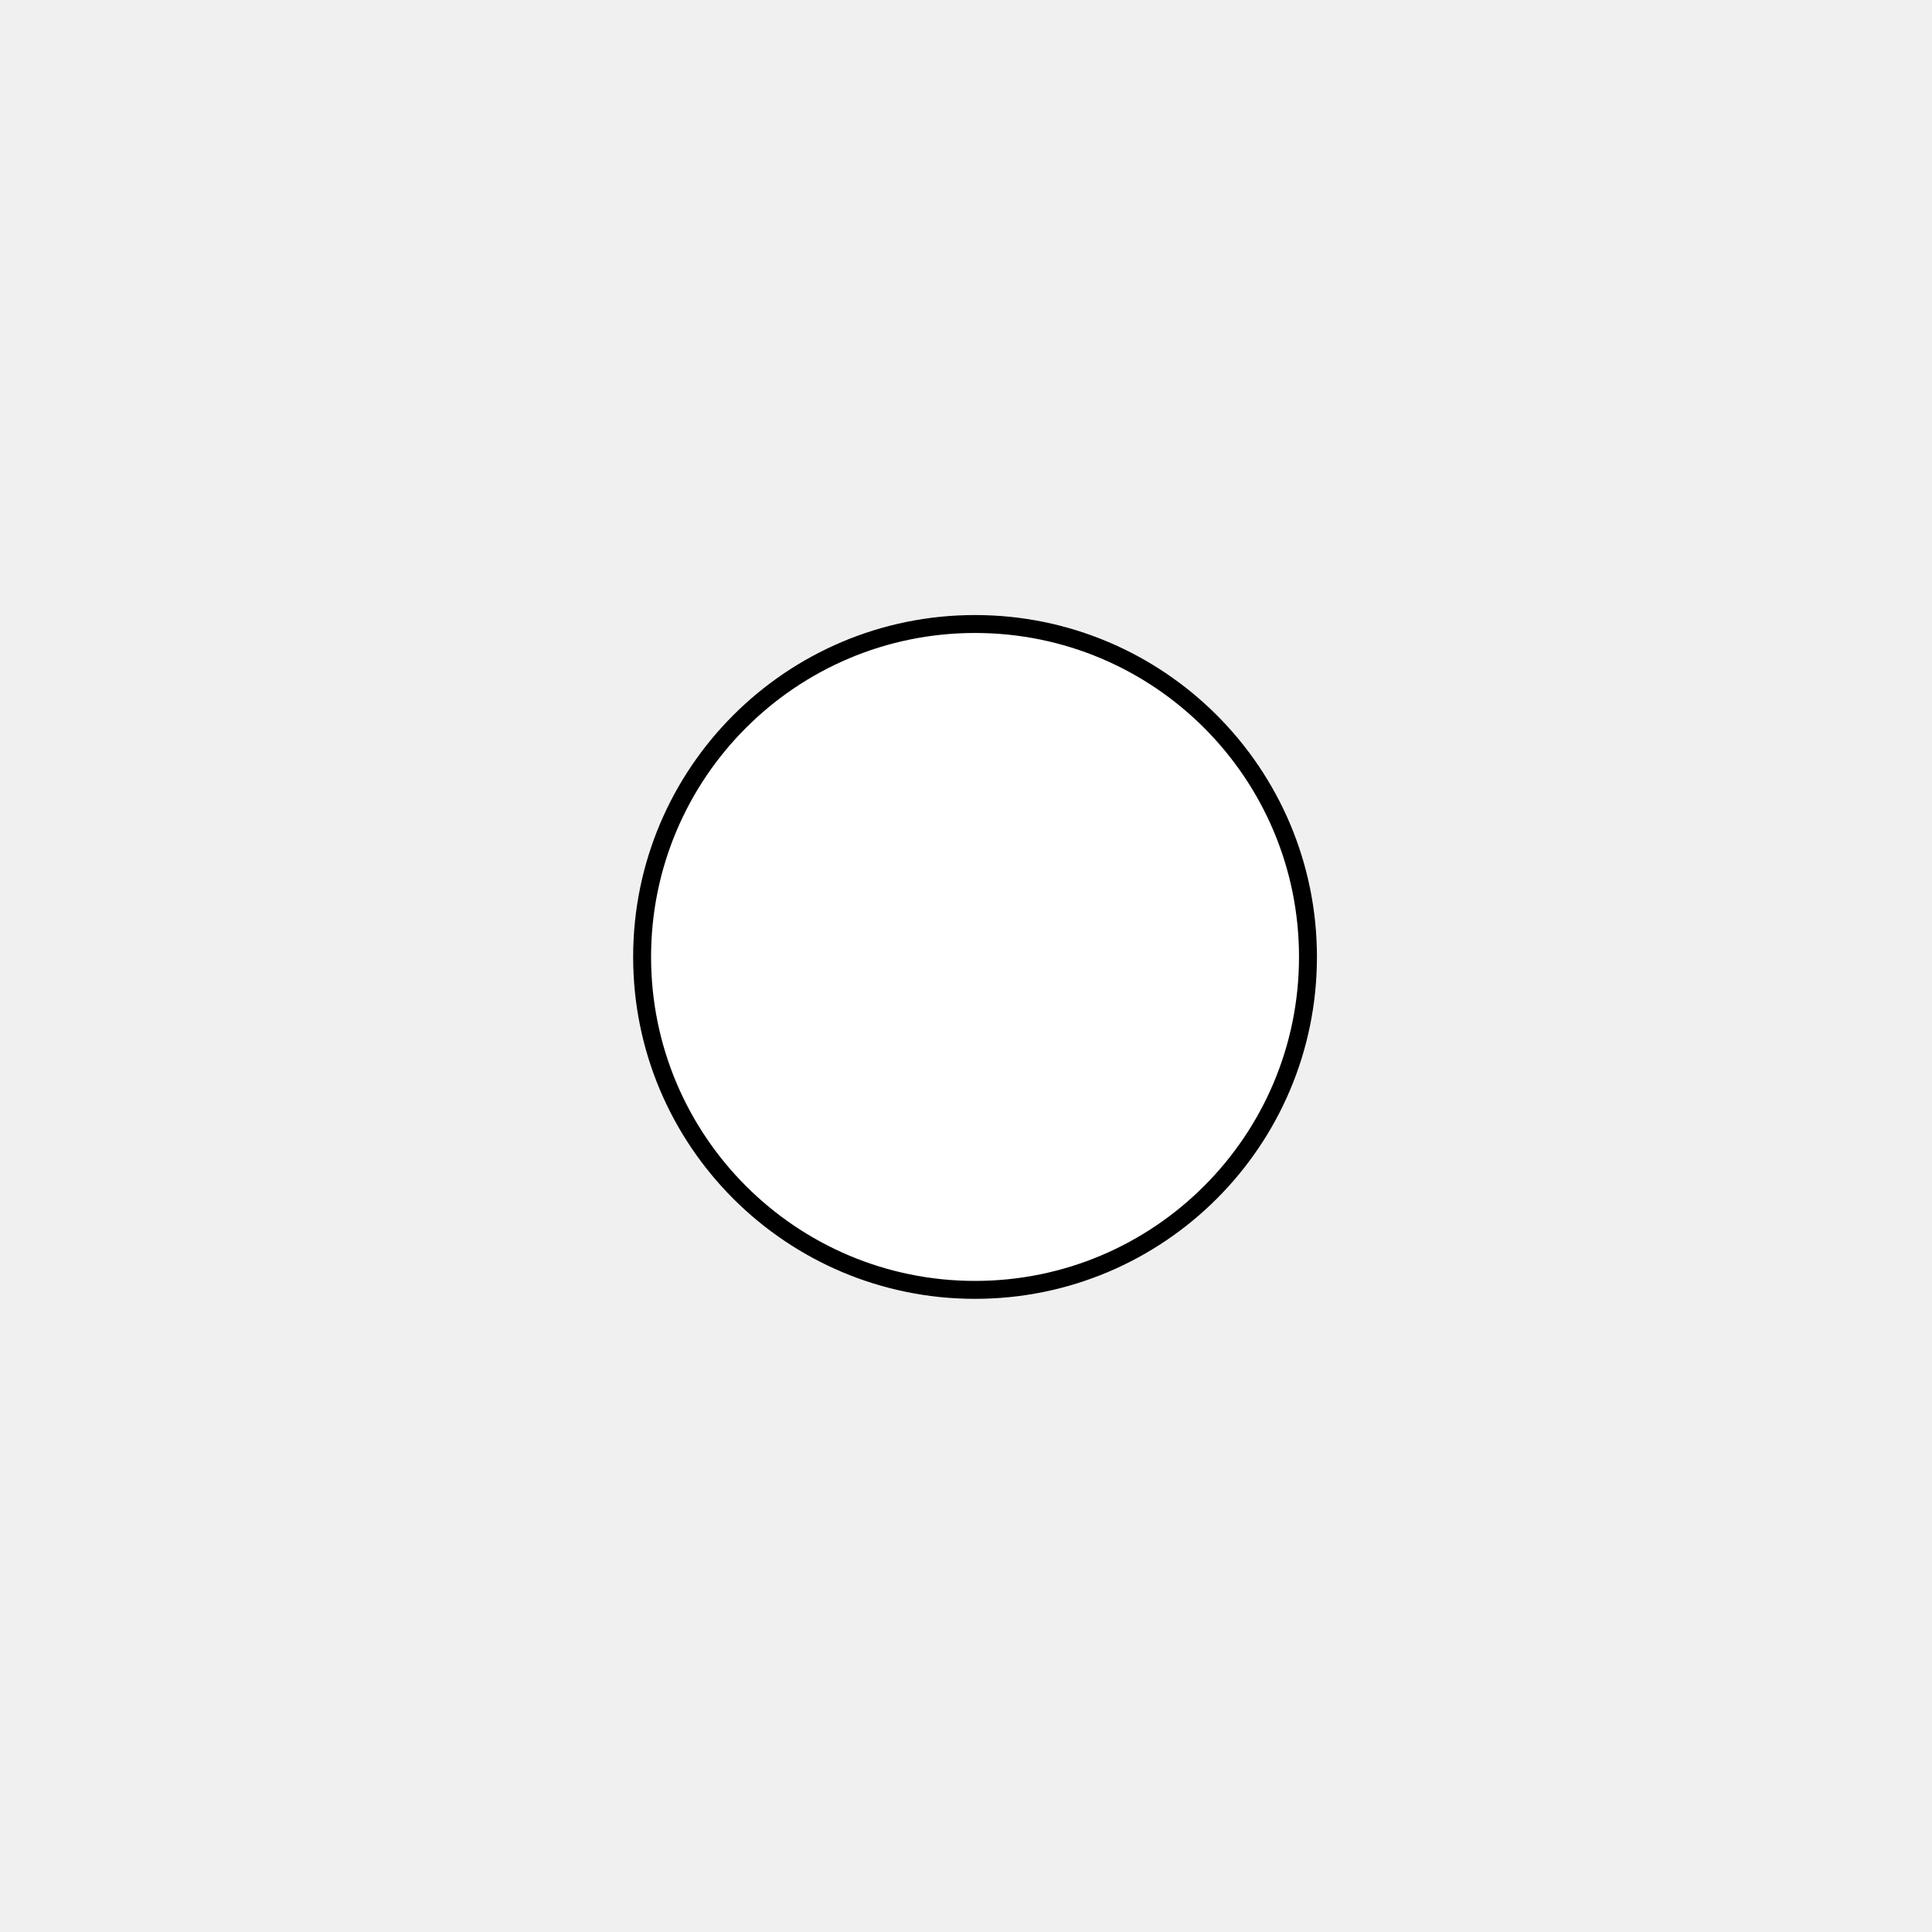
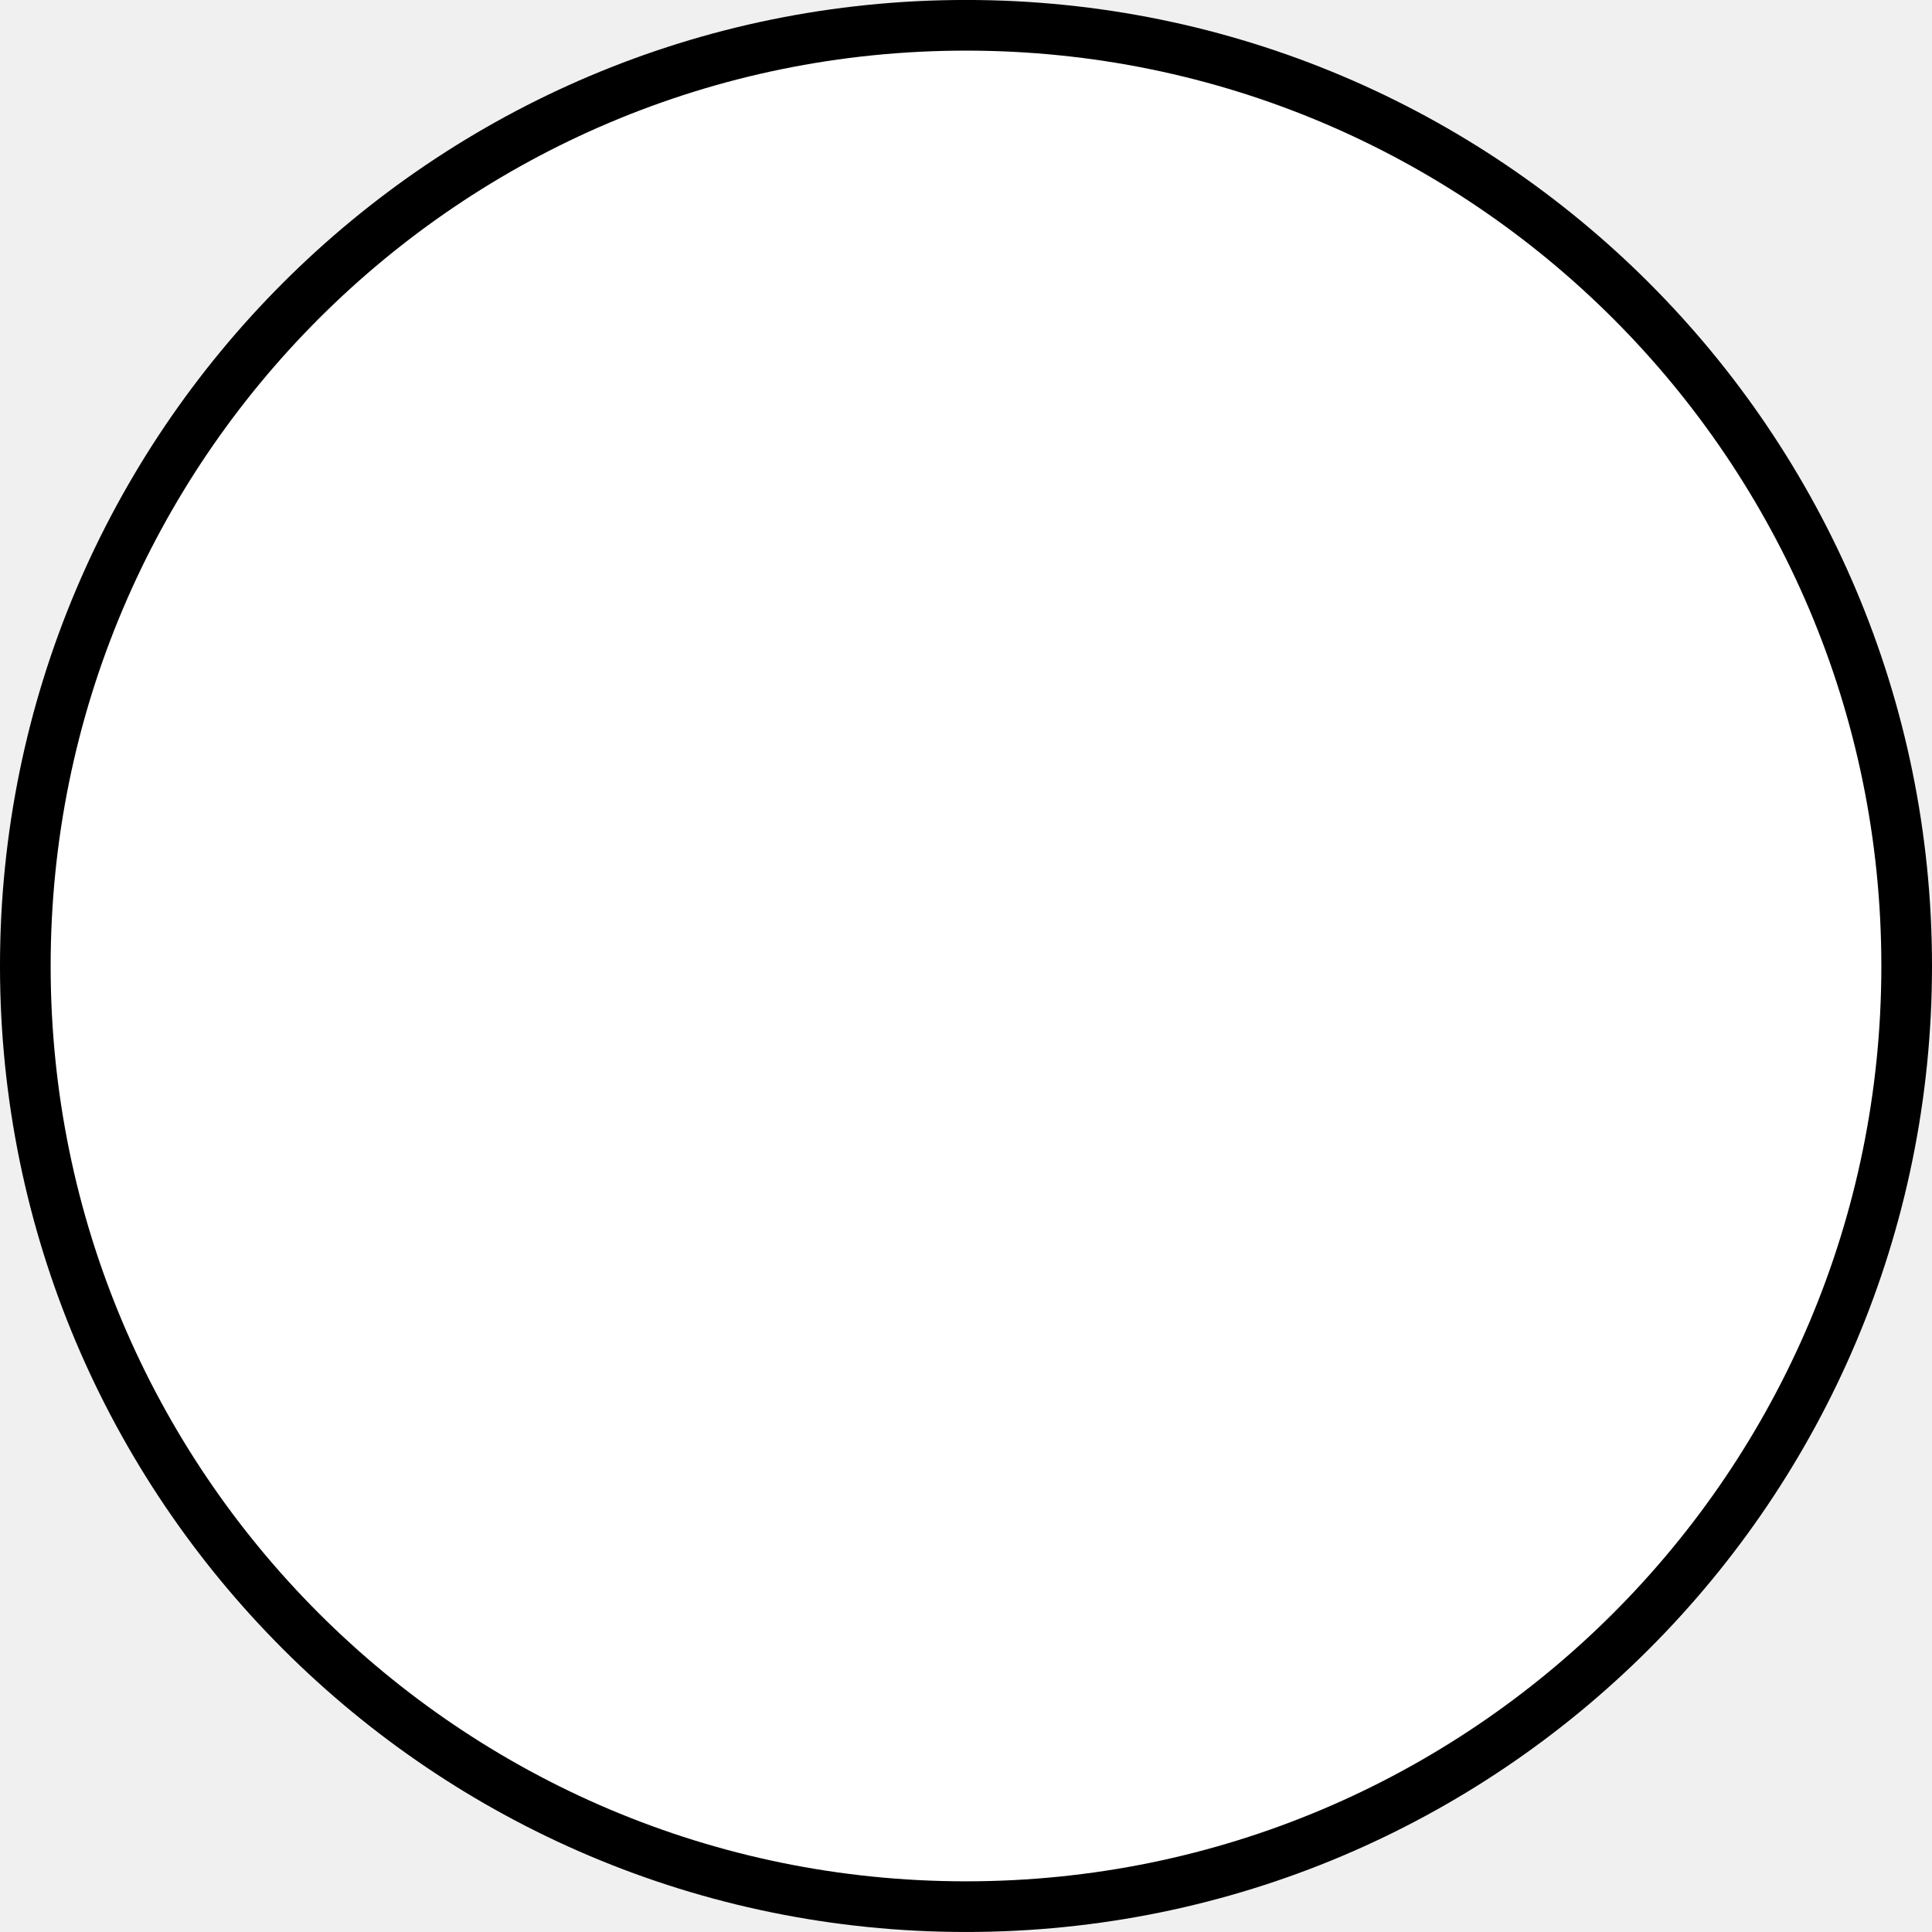
- <svg xmlns="http://www.w3.org/2000/svg" width="38.143" height="38.143" id="svg2" version="1.0">
+ <svg xmlns="http://www.w3.org/2000/svg" width="13.5" height="13.5" id="svg2" version="1.0">
  <defs id="defs4" />
-   <g id="layer1" transform="translate(-276.6429,-306.1479)">
+   <g id="layer1" transform="translate(-289.1429,-318.2908)">
    <path style="fill:#ffffff;fill-opacity:1;fill-rule:evenodd;stroke:#000000;stroke-opacity:1" id="path2160" d="M 314.286 325.219 A 18.571 18.571 0 1 1  277.143,325.219 A 18.571 18.571 0 1 1  314.286 325.219 z" transform="matrix(0.3539326,0,0,0.3539326,191.2299,209.935)" />
  </g>
</svg>
